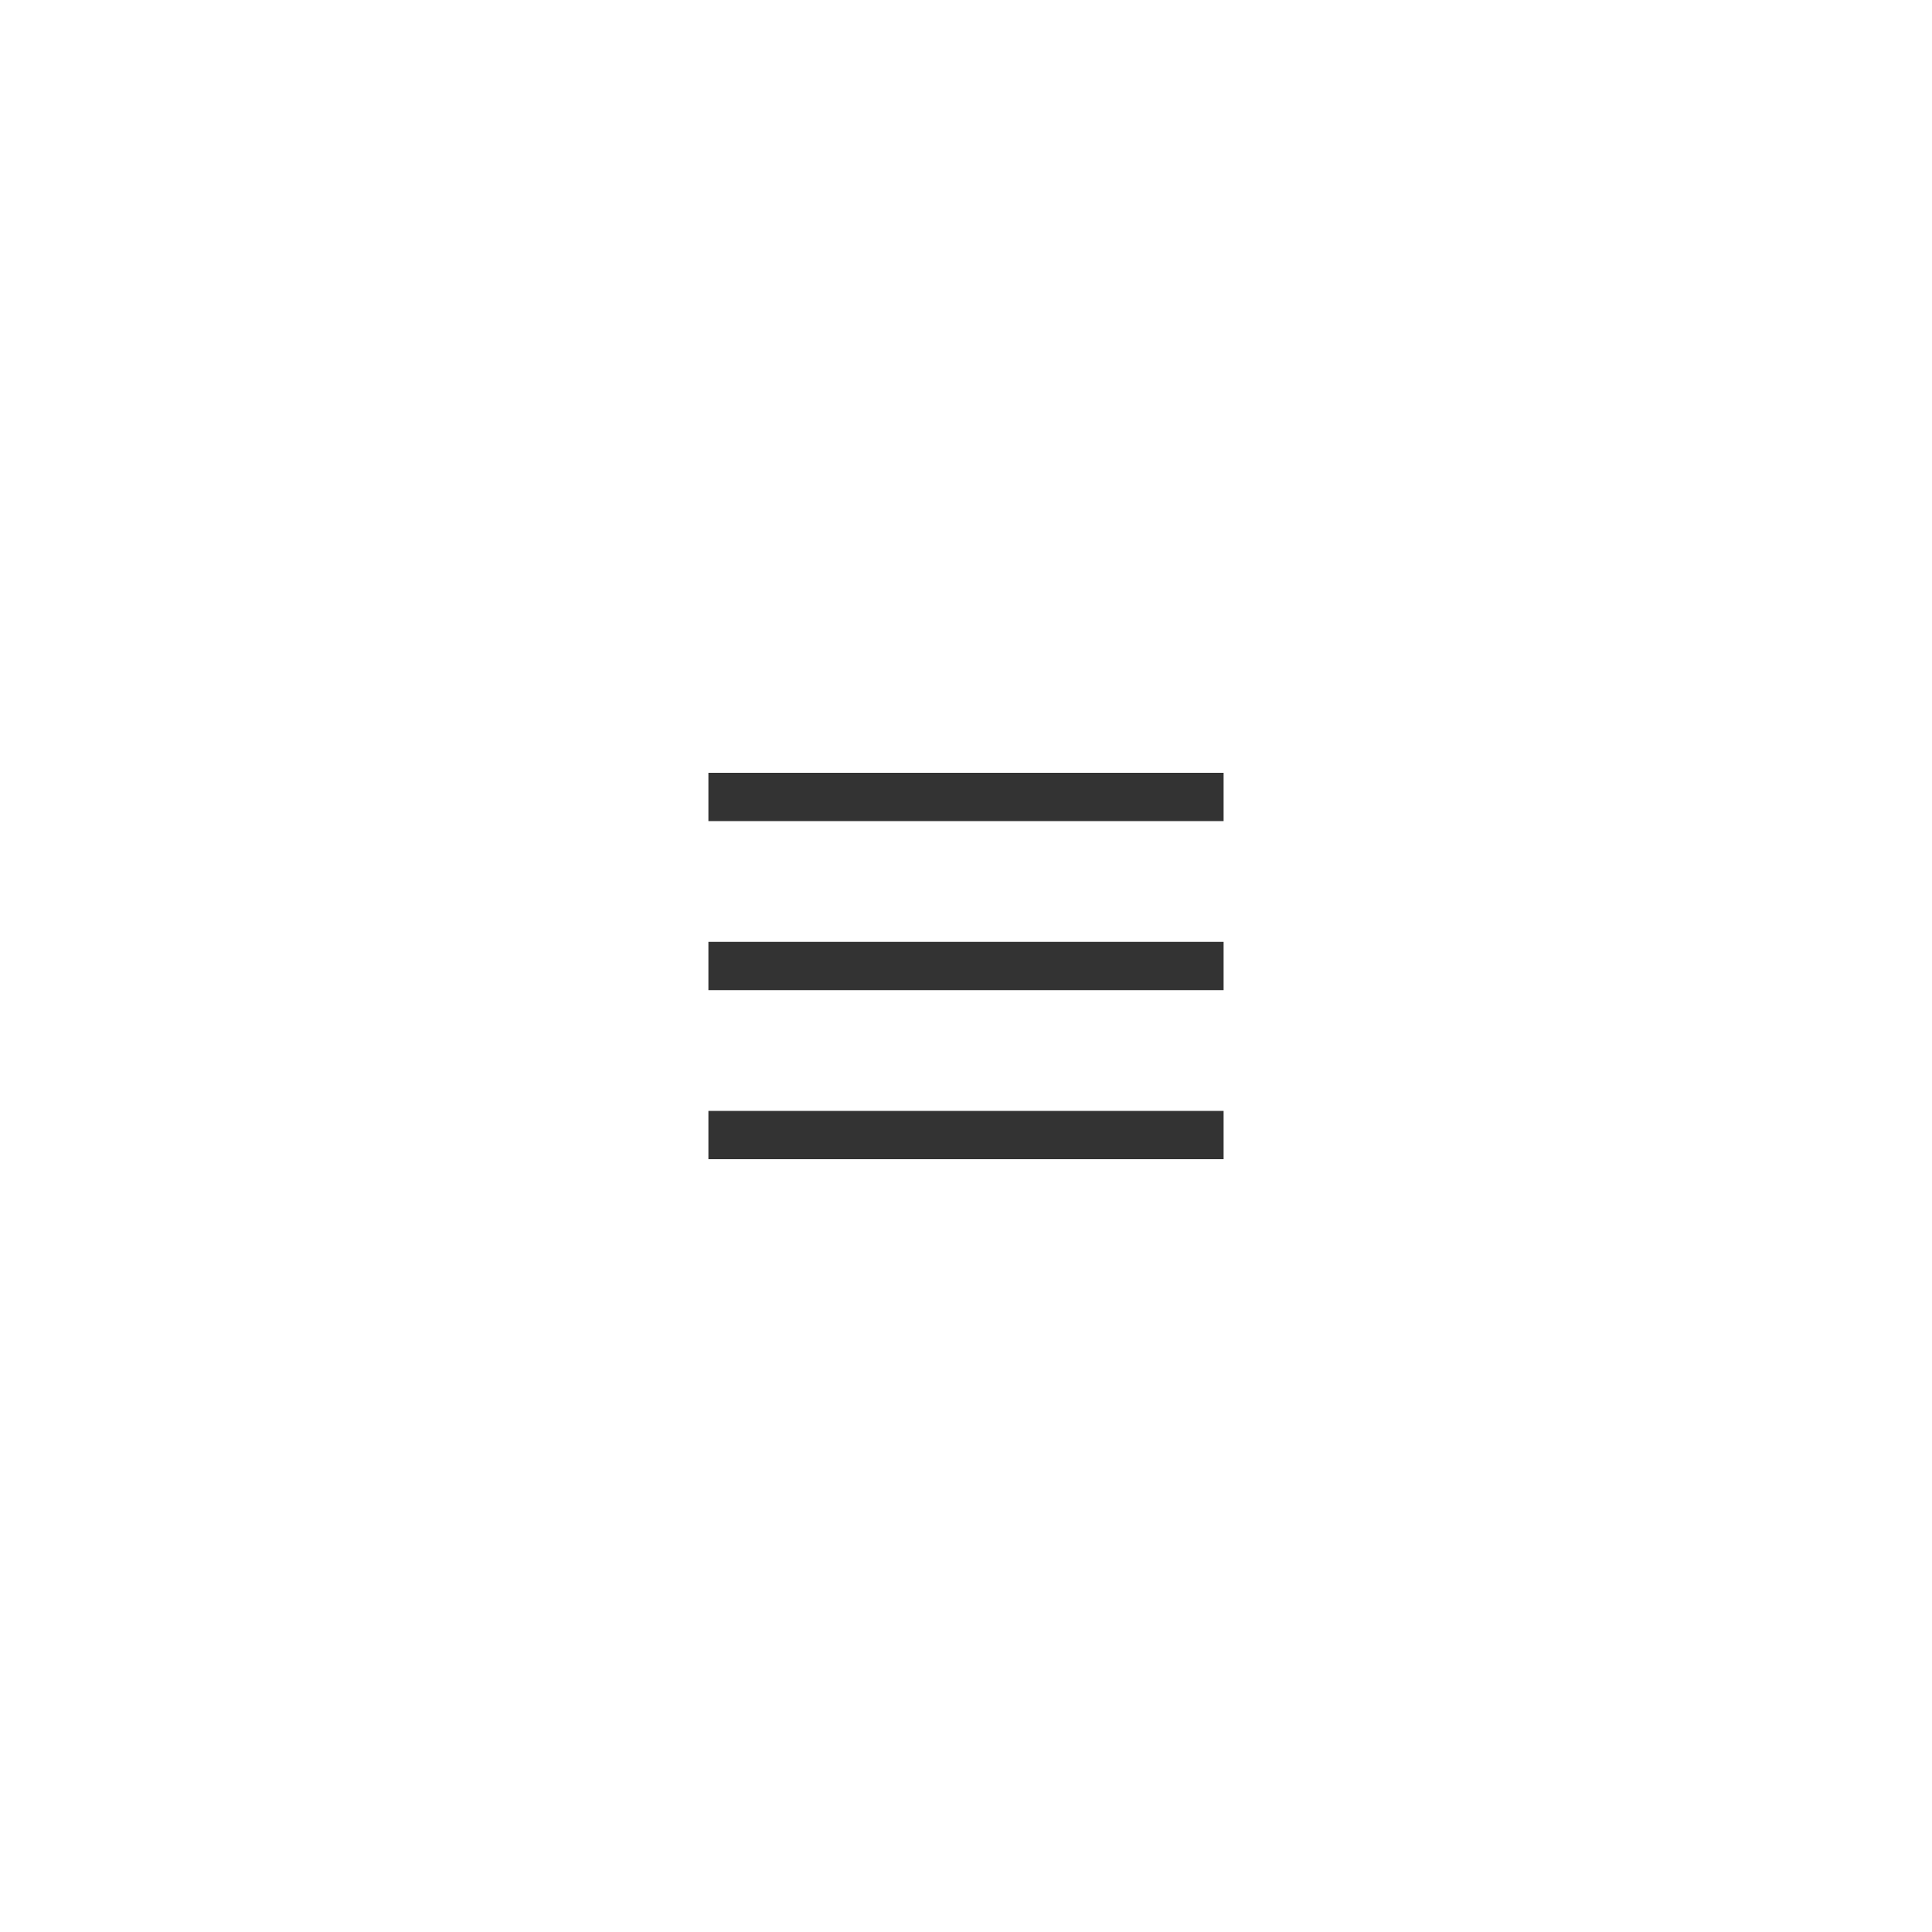
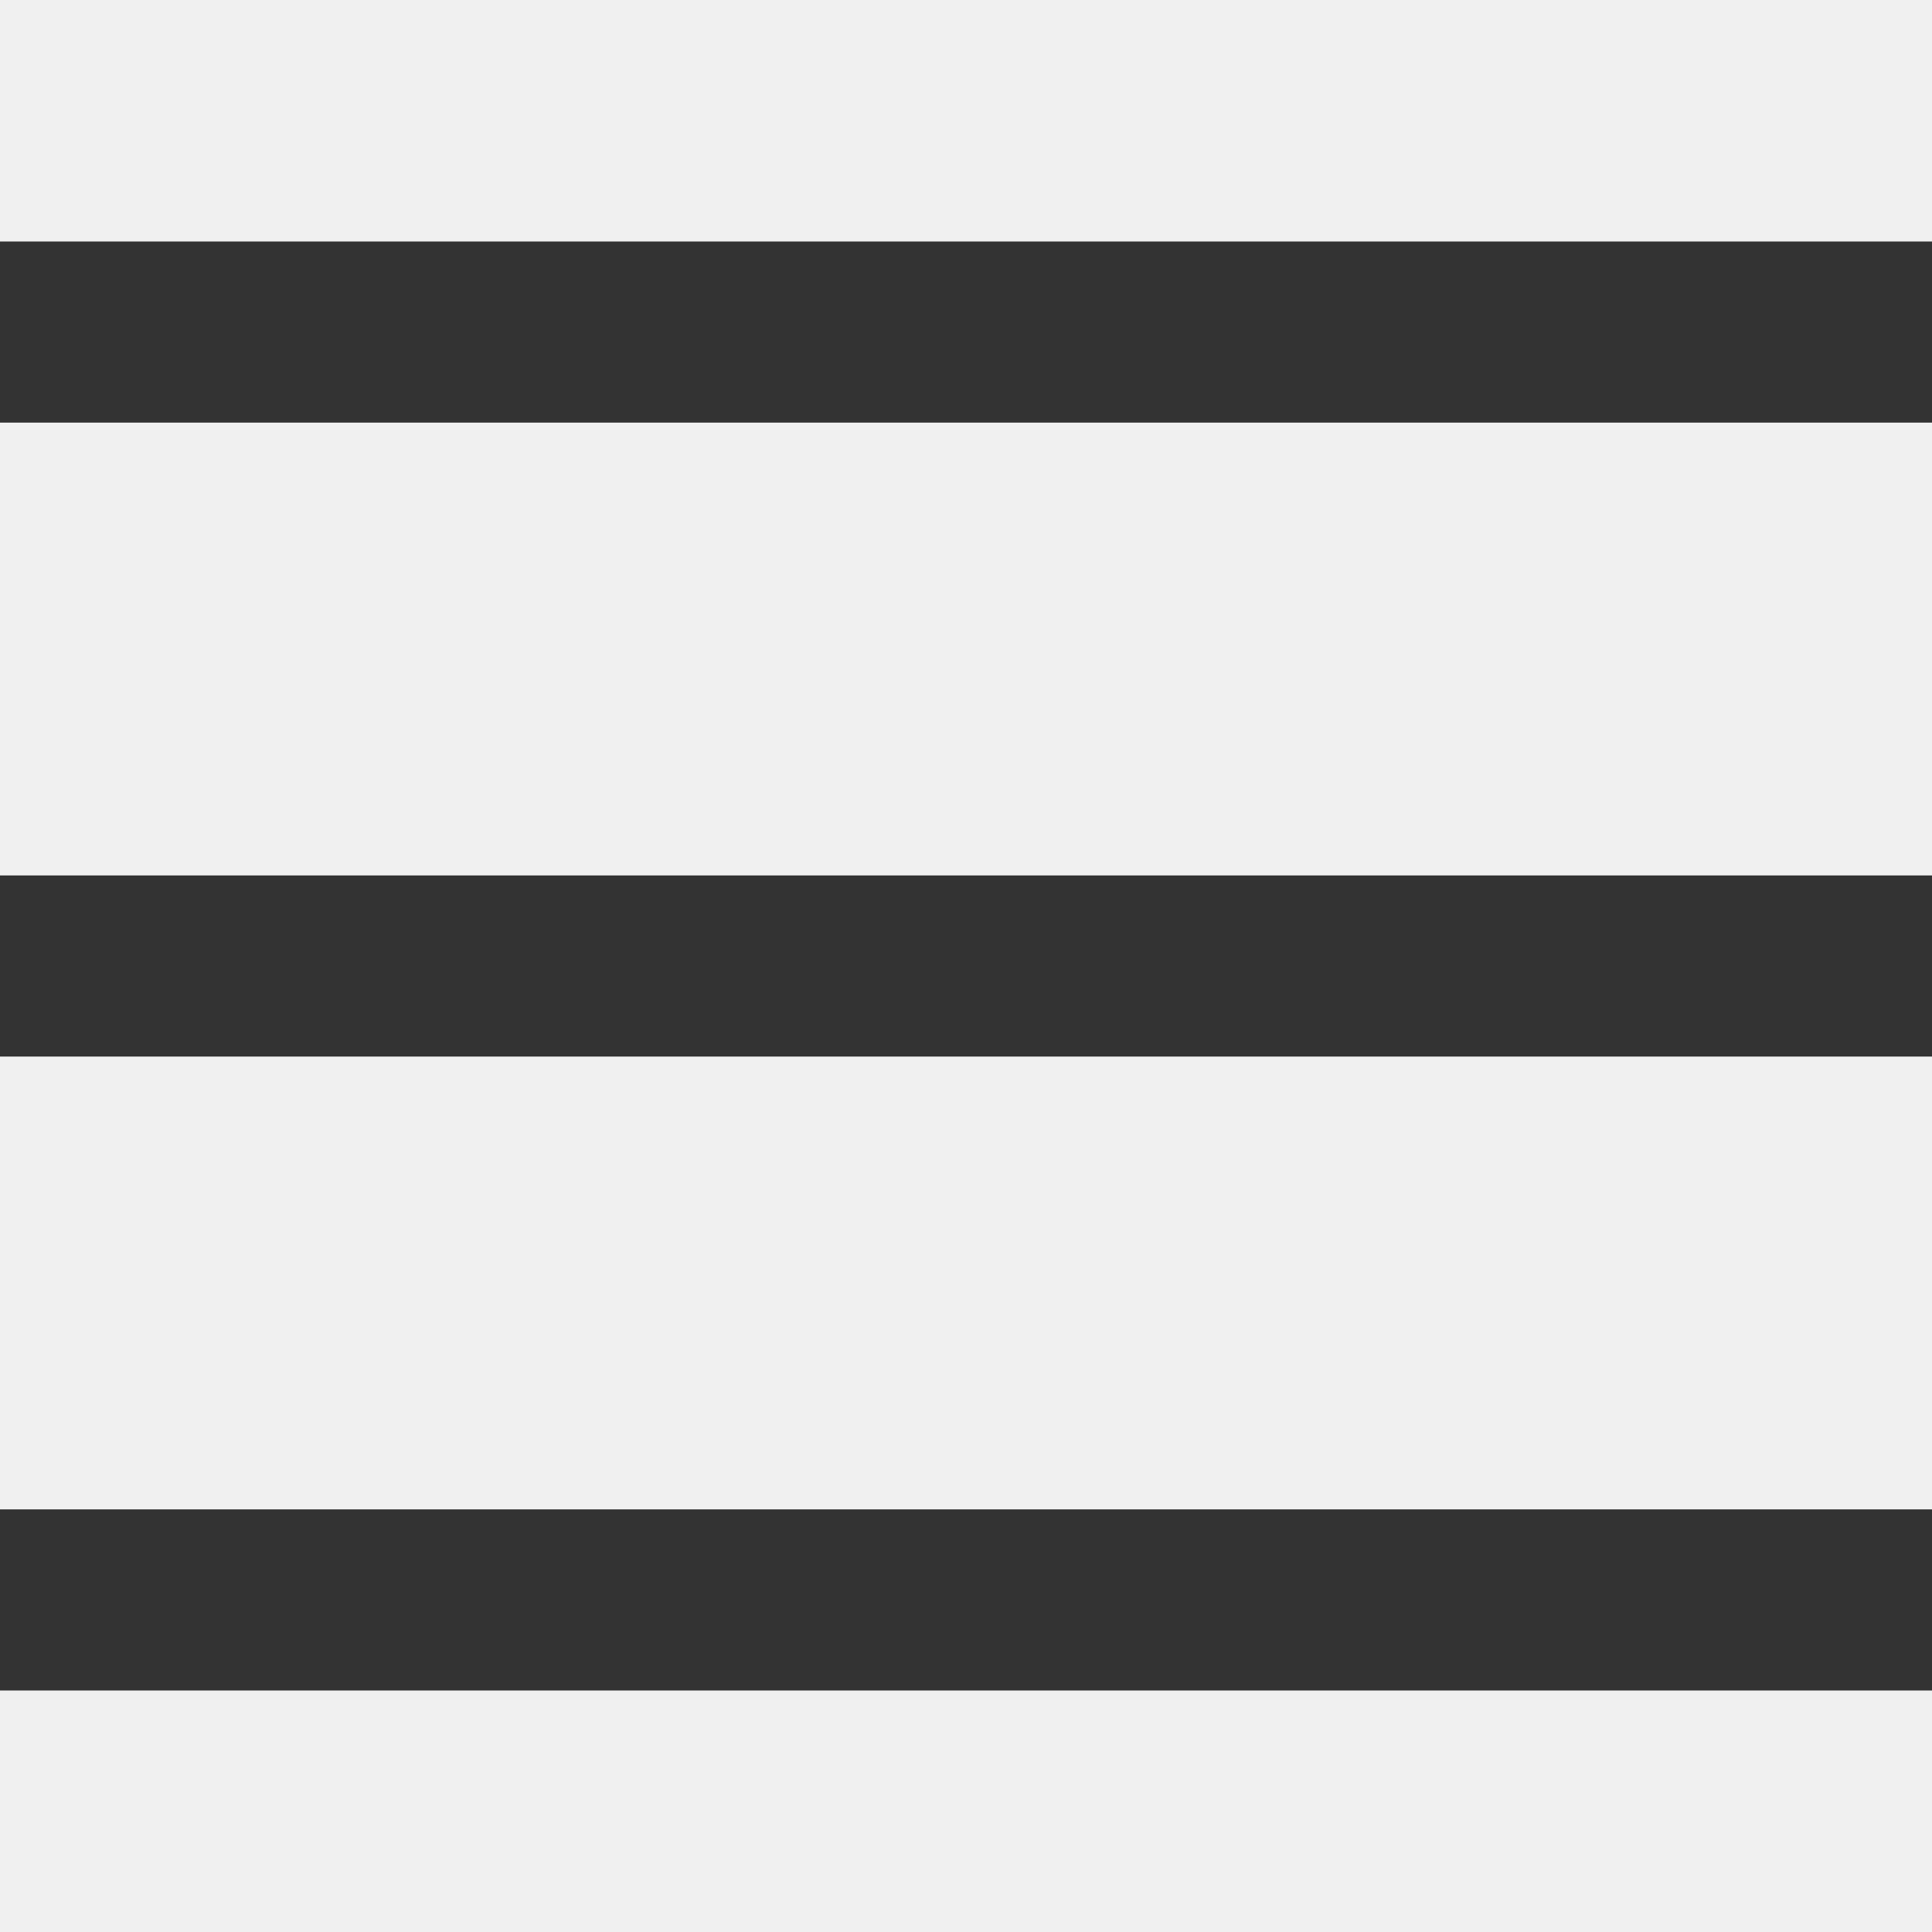
- <svg xmlns="http://www.w3.org/2000/svg" viewBox="0 0 60 60" fill="none">
-   <path fill="#fff" d="M0 0h60v60h-60z" />
-   <path fill-rule="evenodd" clip-rule="evenodd" d="M22 24h16v1.5h-16v-1.5Zm0 5.25h16v1.5h-16v-1.5Zm16 5.25h-16v1.5h16v-1.5Z" fill="#333" />
+ <svg xmlns="http://www.w3.org/2000/svg" viewBox="0 0 16 16" fill="none">
+   <path fill-rule="evenodd" clip-rule="evenodd" d="M0 2h16v1.5h-16v-1.5Zm0 5.25h16v1.5h-16v-1.5Zm16 5.25h-16v1.5h16v-1.5Z" fill="#333" />
</svg>
